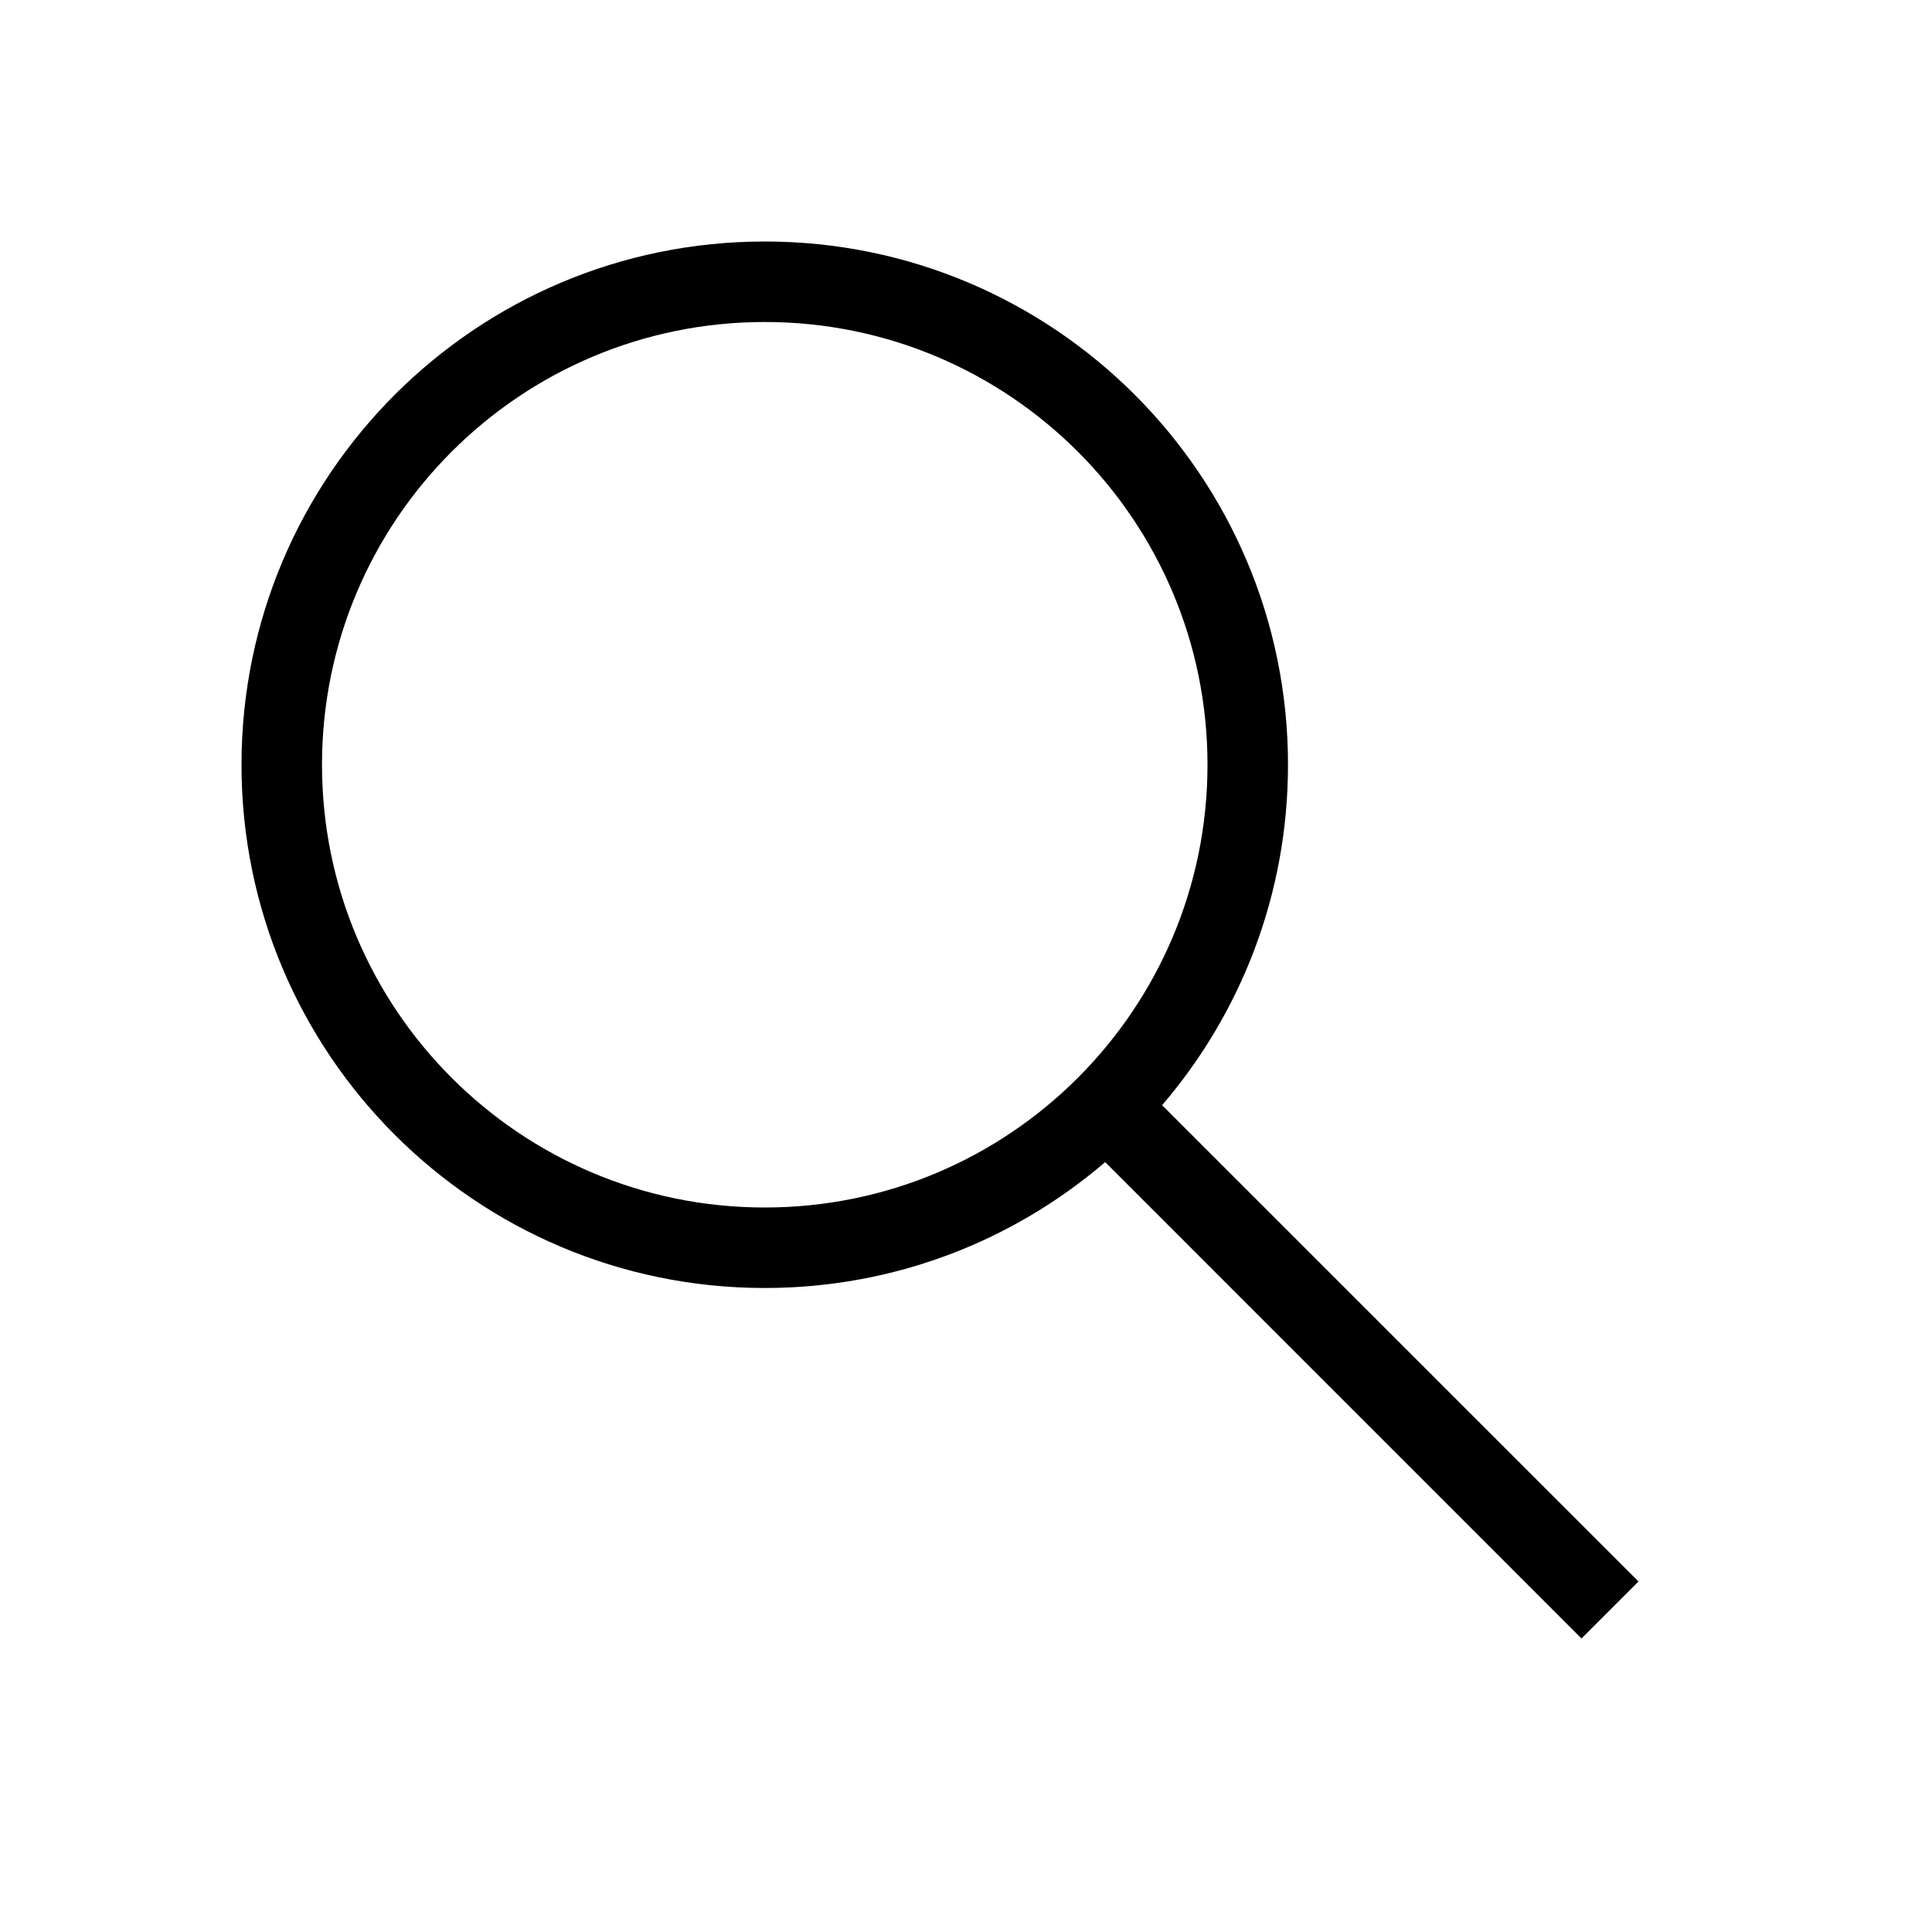
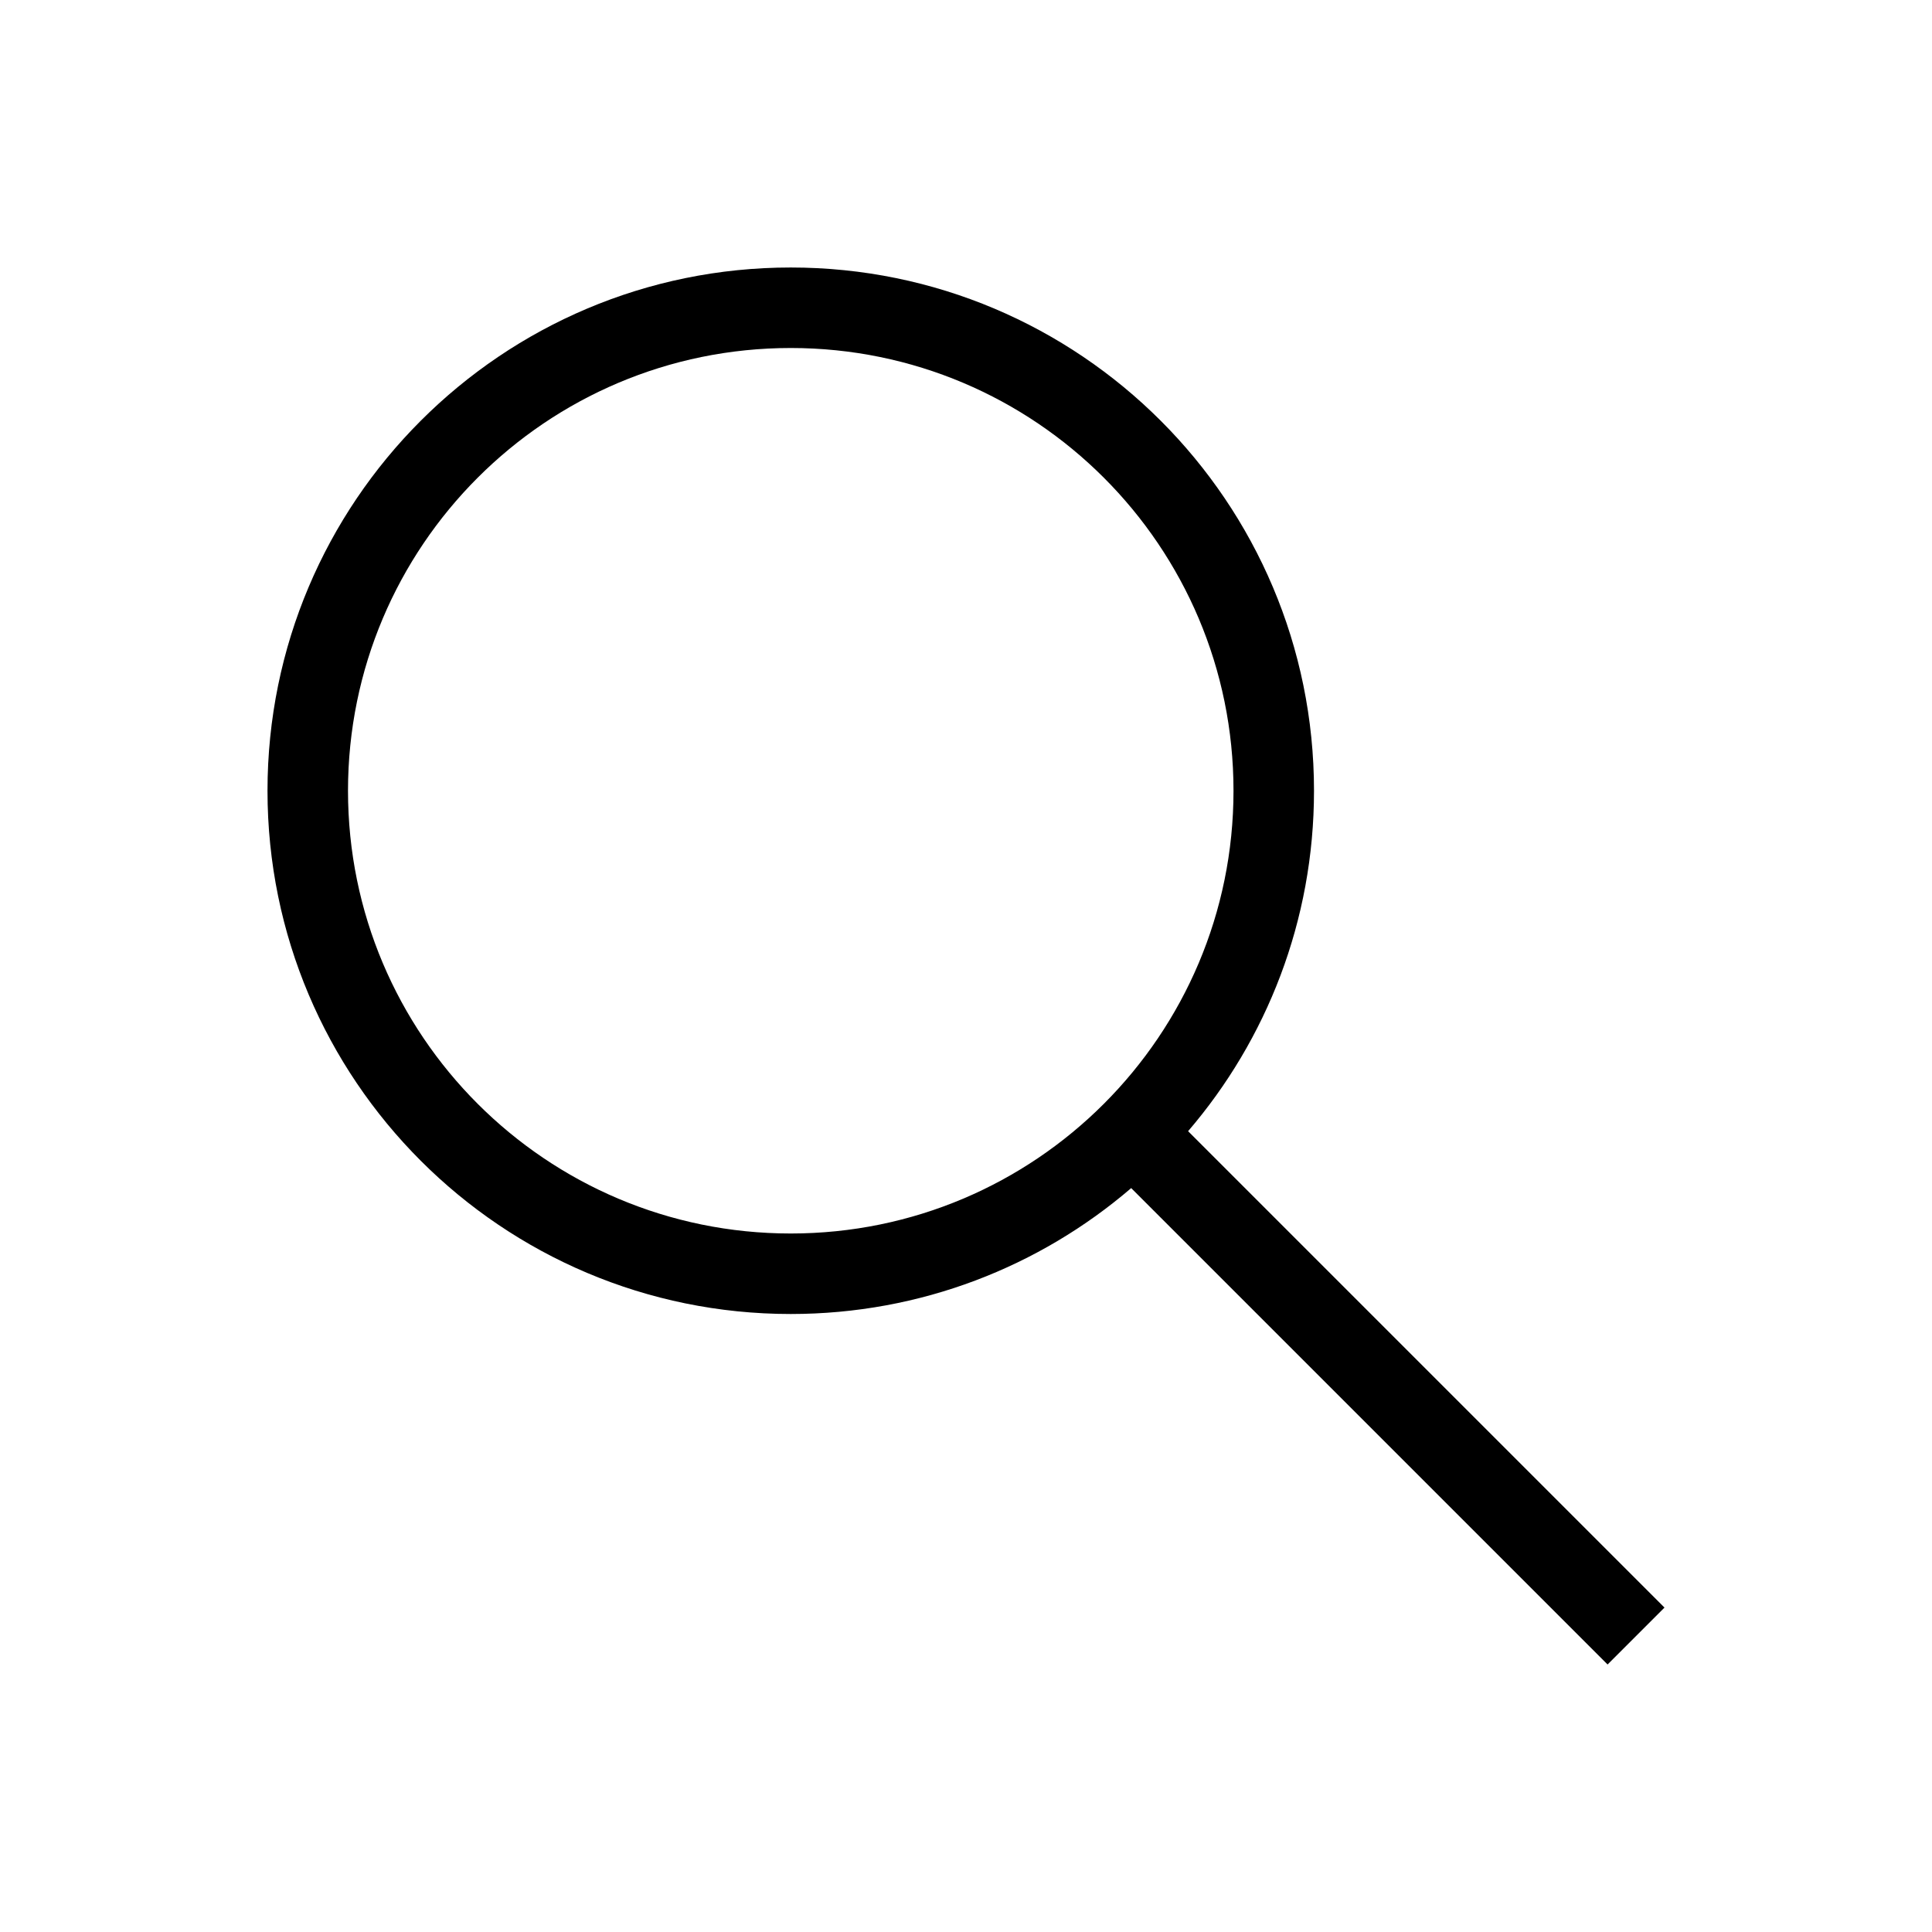
<svg xmlns="http://www.w3.org/2000/svg" width="24" height="24" viewBox="0 0 24 24" fill="none">
  <rect width="24" height="24" fill="white" />
-   <path fill-rule="evenodd" clip-rule="evenodd" d="M15 9.5C15 12.538 12.538 15 9.5 15C6.462 15 4 12.538 4 9.5C4 6.462 6.462 4 9.5 4C12.538 4 15 6.462 15 9.5ZM13.729 14.436C12.592 15.411 11.115 16 9.5 16C5.91 16 3 13.09 3 9.5C3 5.91 5.91 3 9.5 3C13.09 3 16 5.91 16 9.5C16 11.115 15.411 12.592 14.436 13.729L20.354 19.646L19.646 20.354L13.729 14.436Z" fill="black" />
+   <path fill-rule="evenodd" clip-rule="evenodd" d="M15.323 9.823C15.323 12.861 12.861 15.323 9.823 15.323C6.786 15.323 4.323 12.861 4.323 9.823C4.323 6.786 6.786 4.323 9.823 4.323C12.861 4.323 15.323 6.786 15.323 9.823ZM14.052 14.759C12.916 15.734 11.438 16.323 9.823 16.323C6.233 16.323 3.323 13.413 3.323 9.823C3.323 6.233 6.233 3.323 9.823 3.323C13.413 3.323 16.323 6.233 16.323 9.823C16.323 11.438 15.734 12.916 14.759 14.052L20.677 19.97L19.97 20.677L14.052 14.759Z" fill="black" />
</svg>
